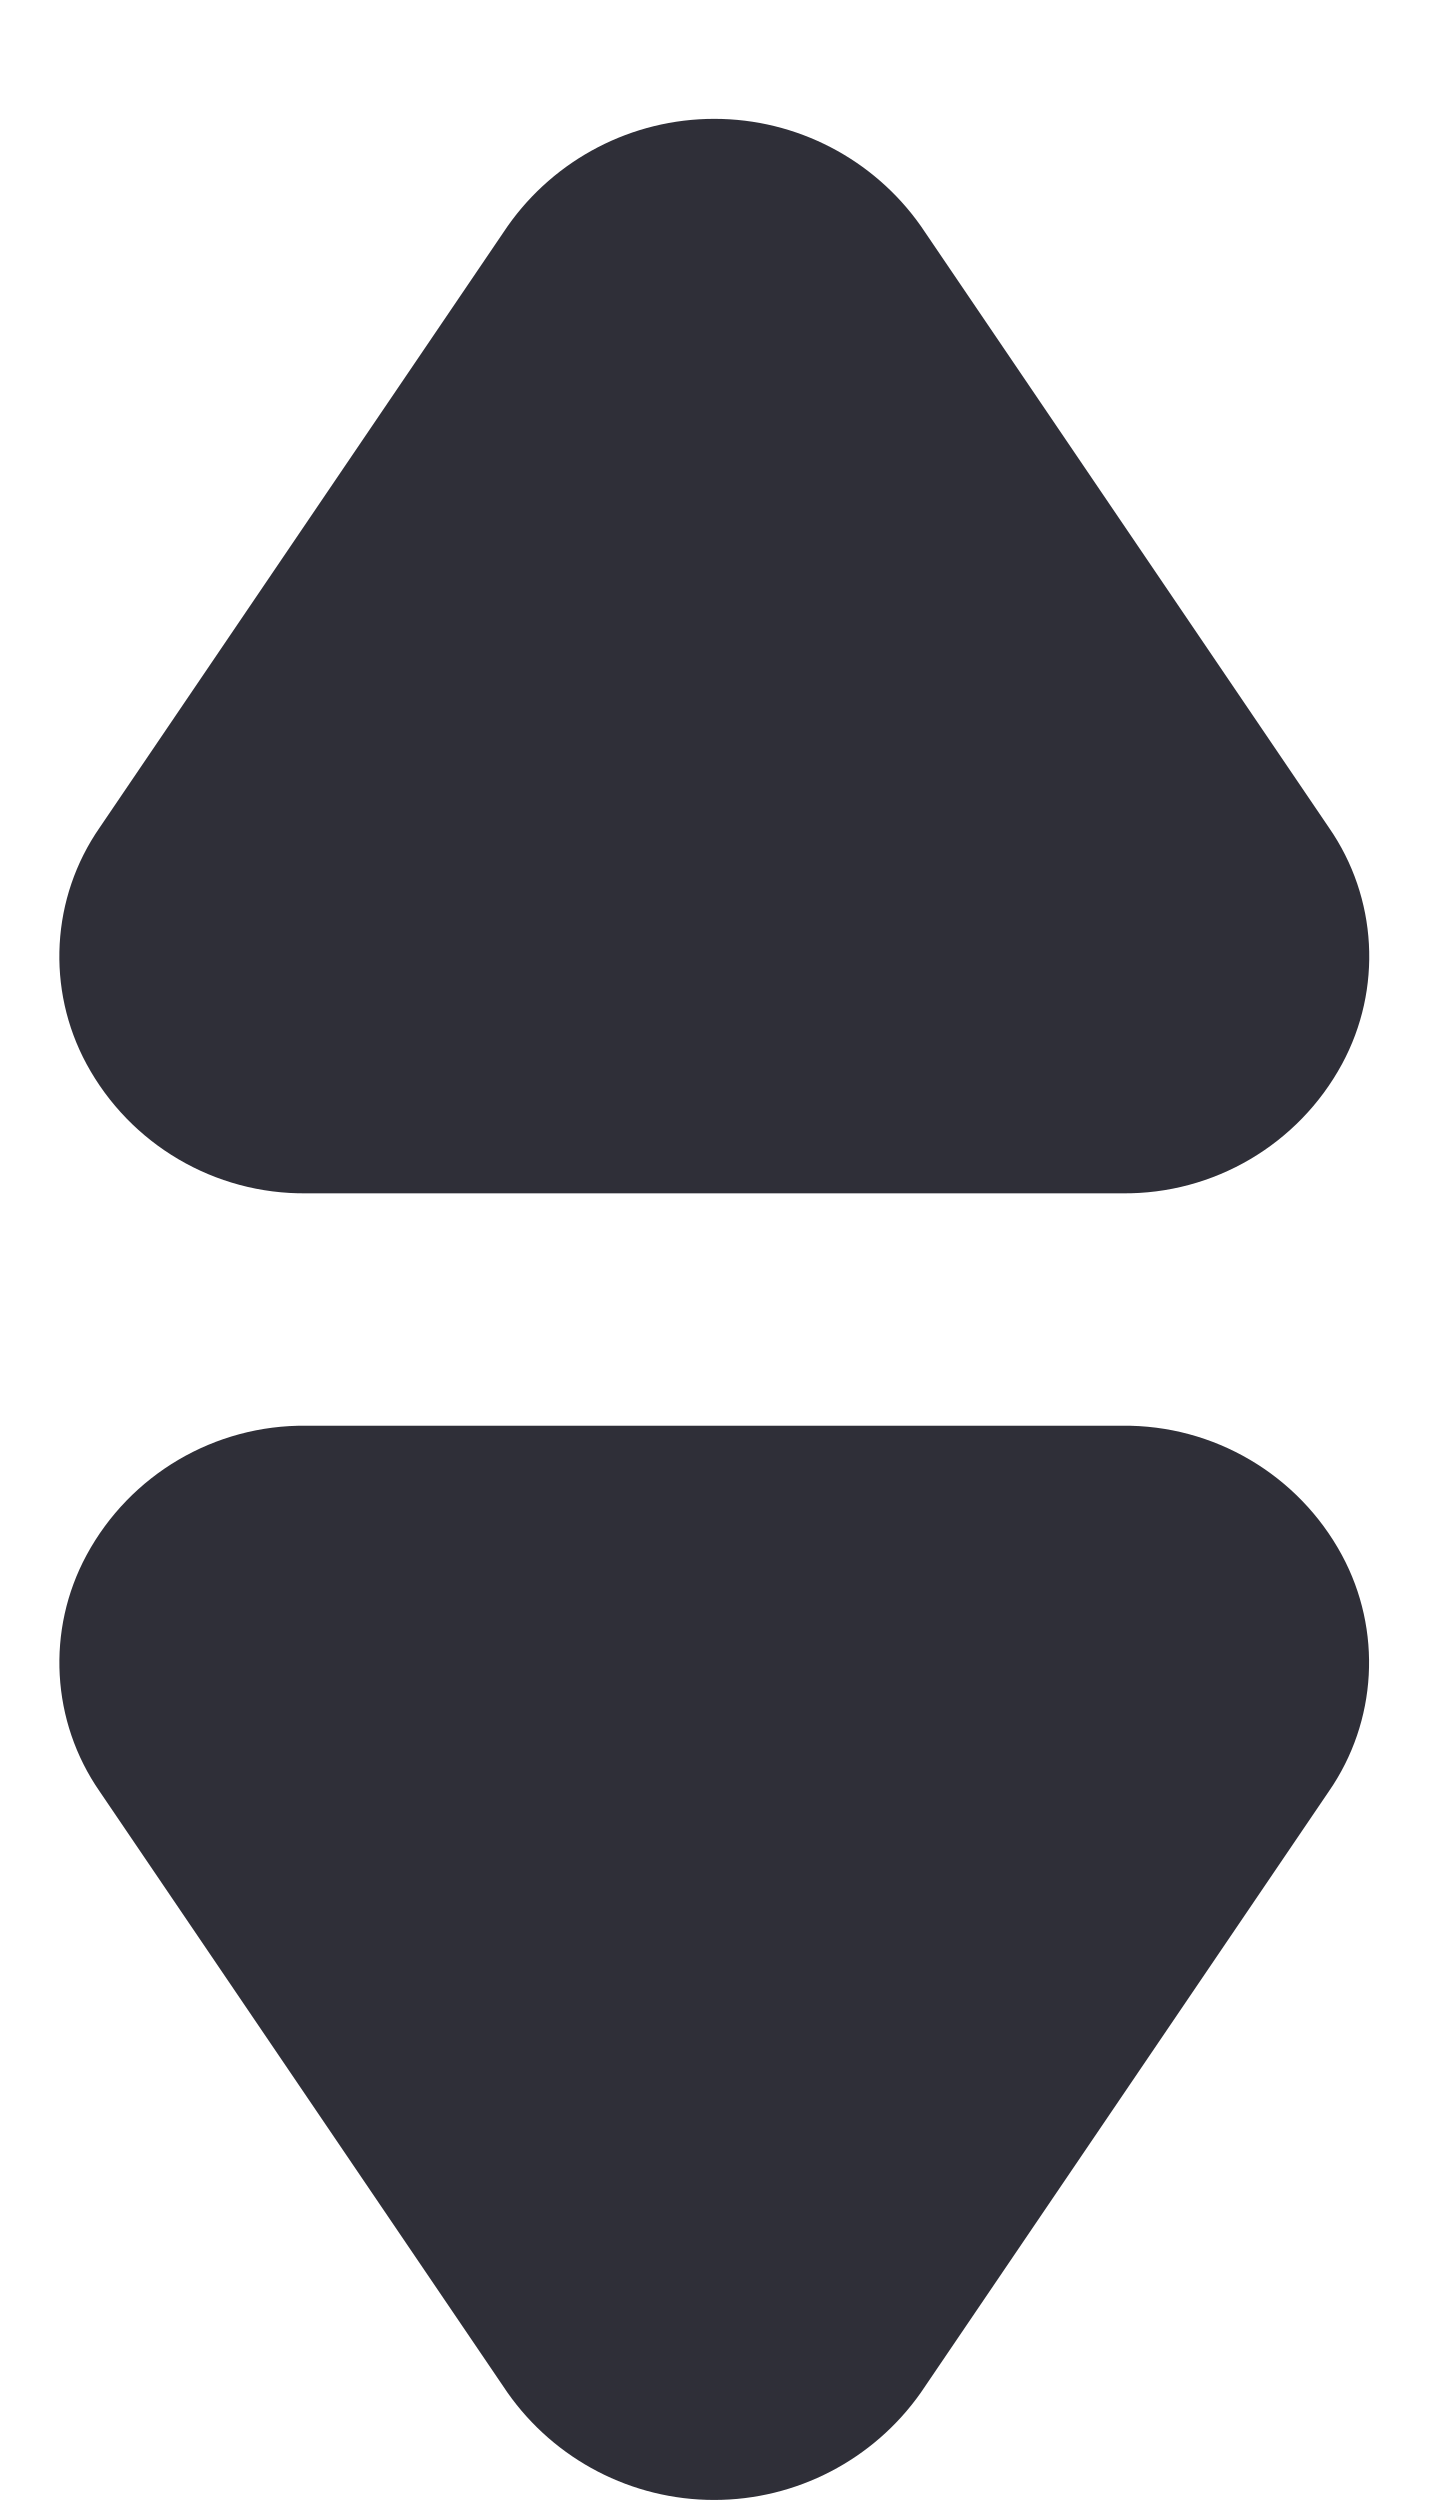
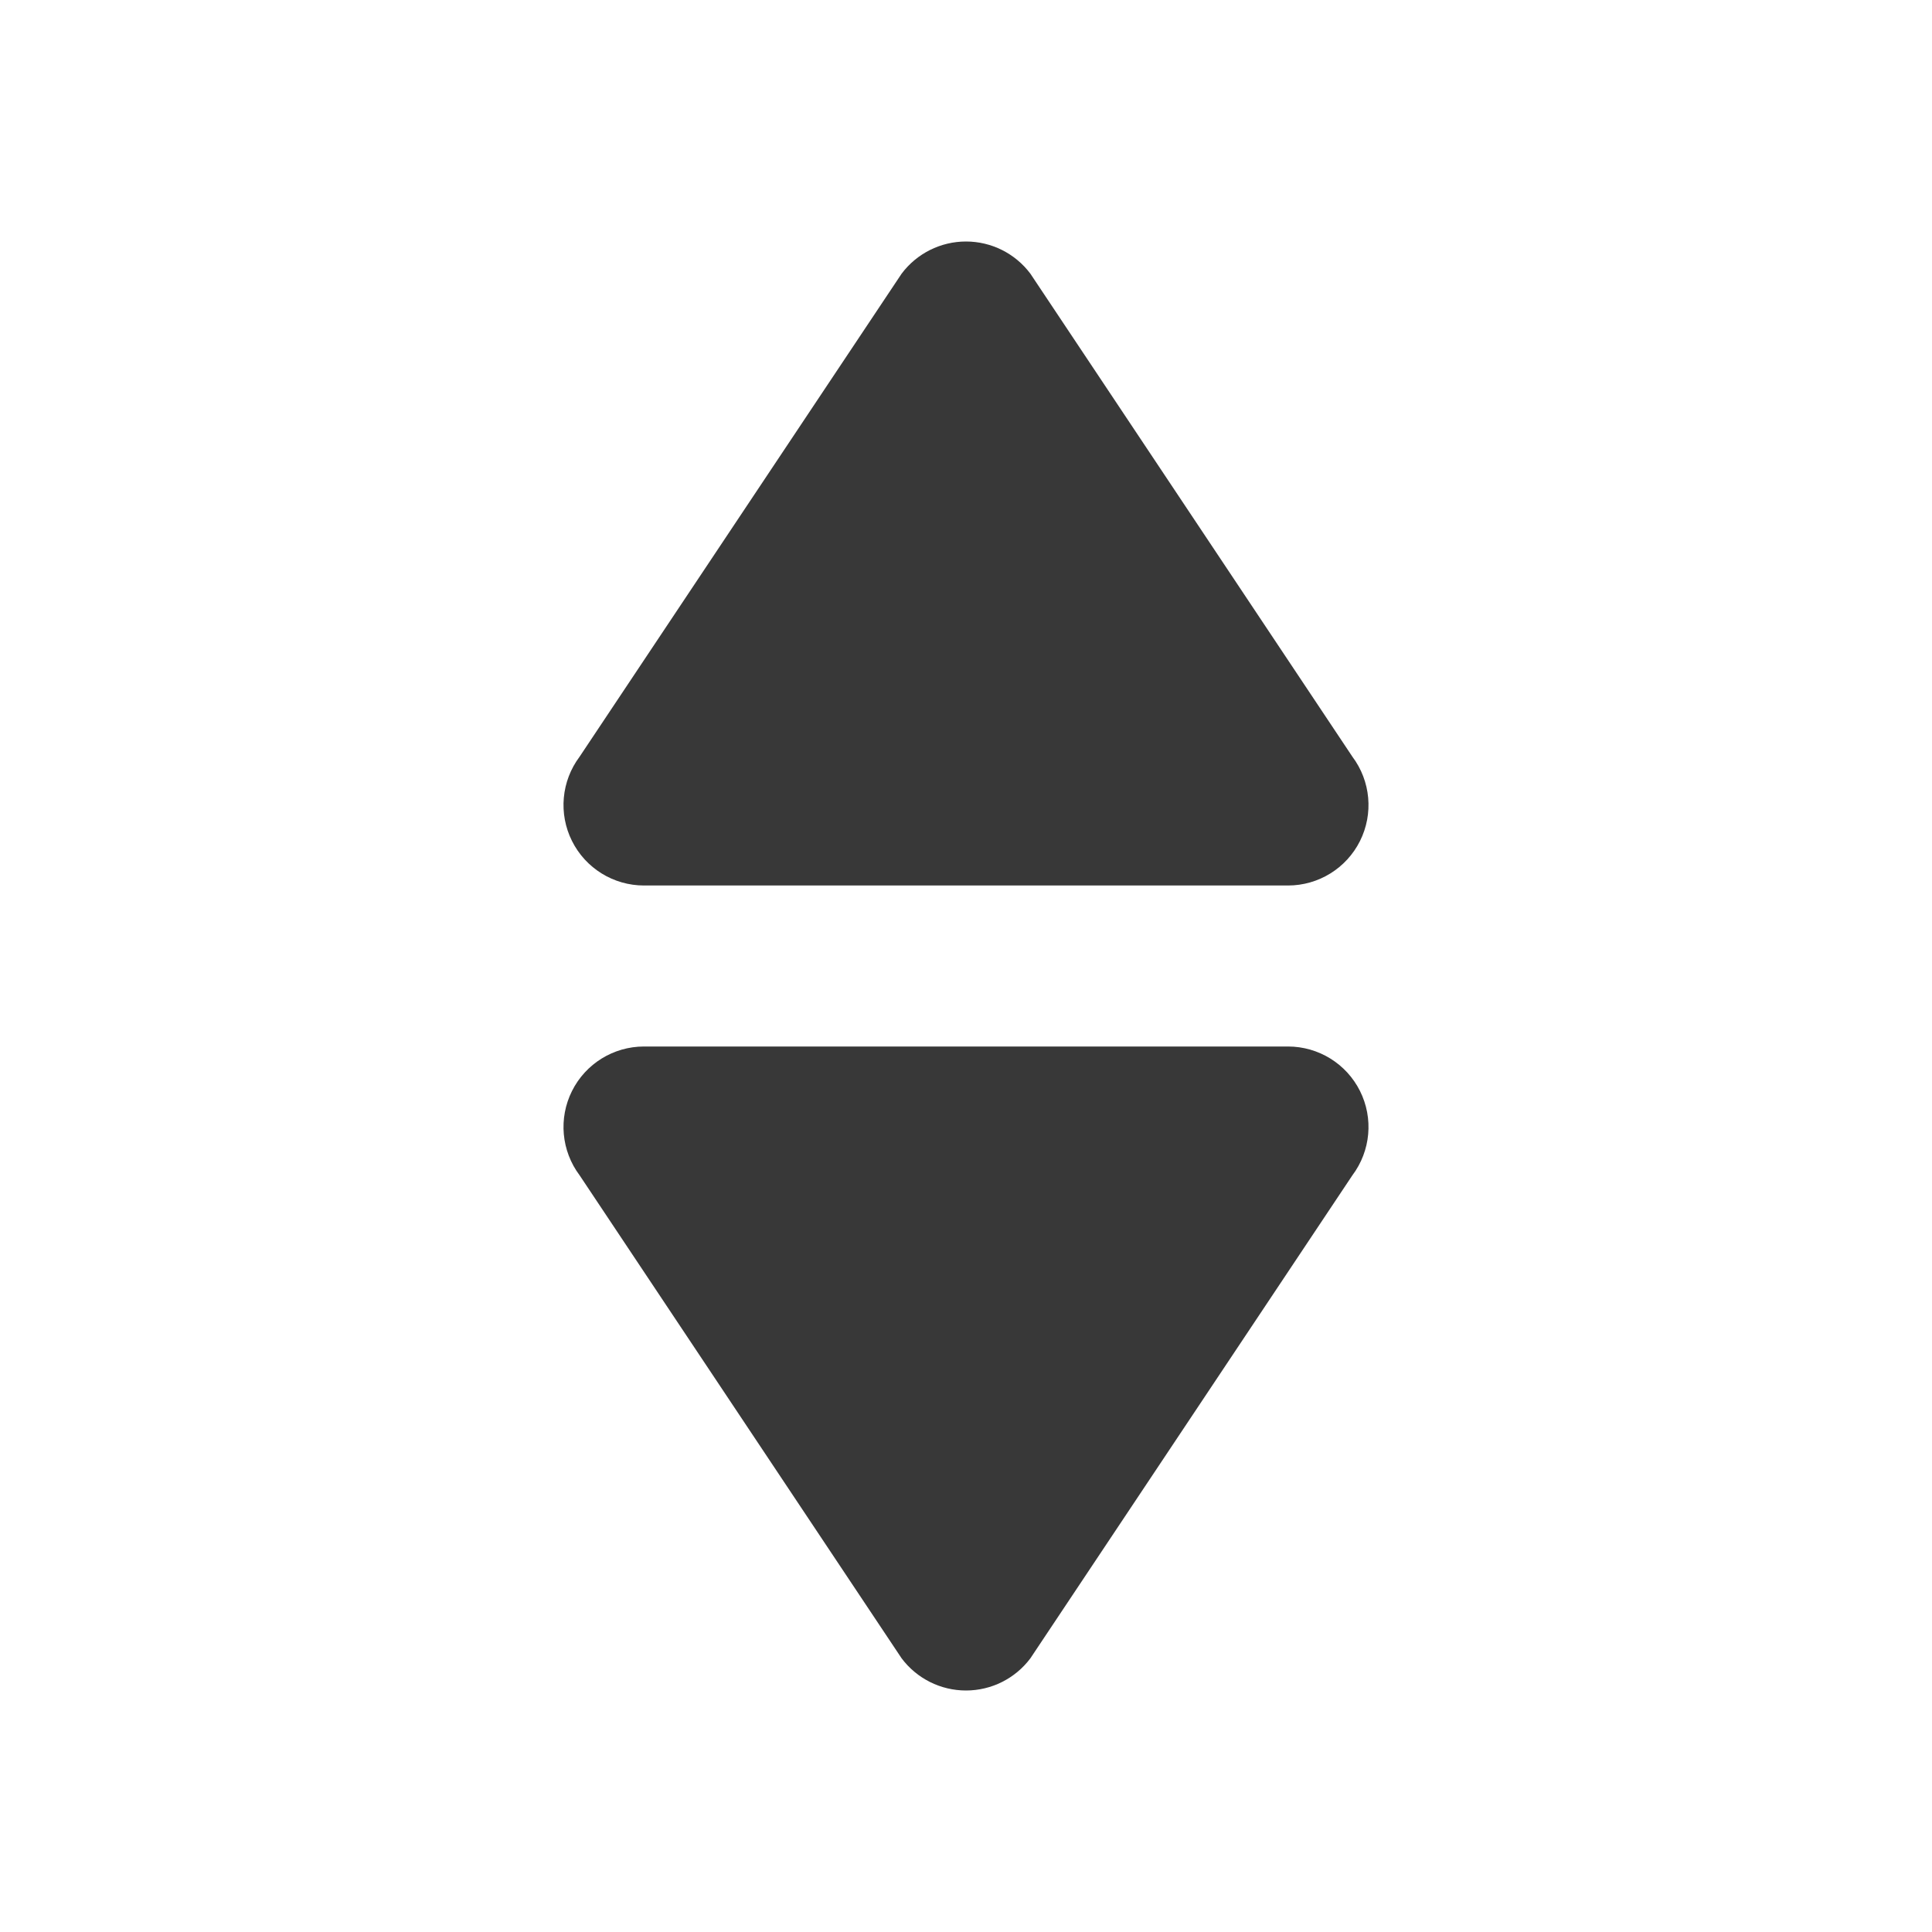
- <svg xmlns="http://www.w3.org/2000/svg" fill="none" viewBox="0 0 12 21">
-   <path fill="#2F2F38" d="M2.574 10.024h6.852a2.074 2.074 0 0 0 1.847-1.086 1.899 1.899 0 0 0-.11-1.986L7.736 1.9a2.122 2.122 0 0 0-3.472 0L.837 6.952a1.9 1.9 0 0 0-.11 1.986 2.074 2.074 0 0 0 1.847 1.086Zm6.852 1.952H2.574a2.072 2.072 0 0 0-1.847 1.087 1.9 1.9 0 0 0 .11 1.985l3.426 5.05a2.122 2.122 0 0 0 3.472 0l3.427-5.05a1.9 1.9 0 0 0 .11-1.985 2.073 2.073 0 0 0-1.846-1.087Z" />
+ <svg xmlns="http://www.w3.org/2000/svg" fill="none" viewBox="0 0 24 24">
+   <path fill="#383838" fill-rule="evenodd" d="M12.8 3.4a1 1 0 0 0-1.6 0l-4 6A1 1 0 0 0 8 11h8a1 1 0 0 0 .8-1.6l-4-6Zm-1.6 17.2a1 1 0 0 0 1.6 0l4-6A1 1 0 0 0 16 13H8a1 1 0 0 0-.8 1.6l4 6Z" clip-rule="evenodd" />
</svg>
